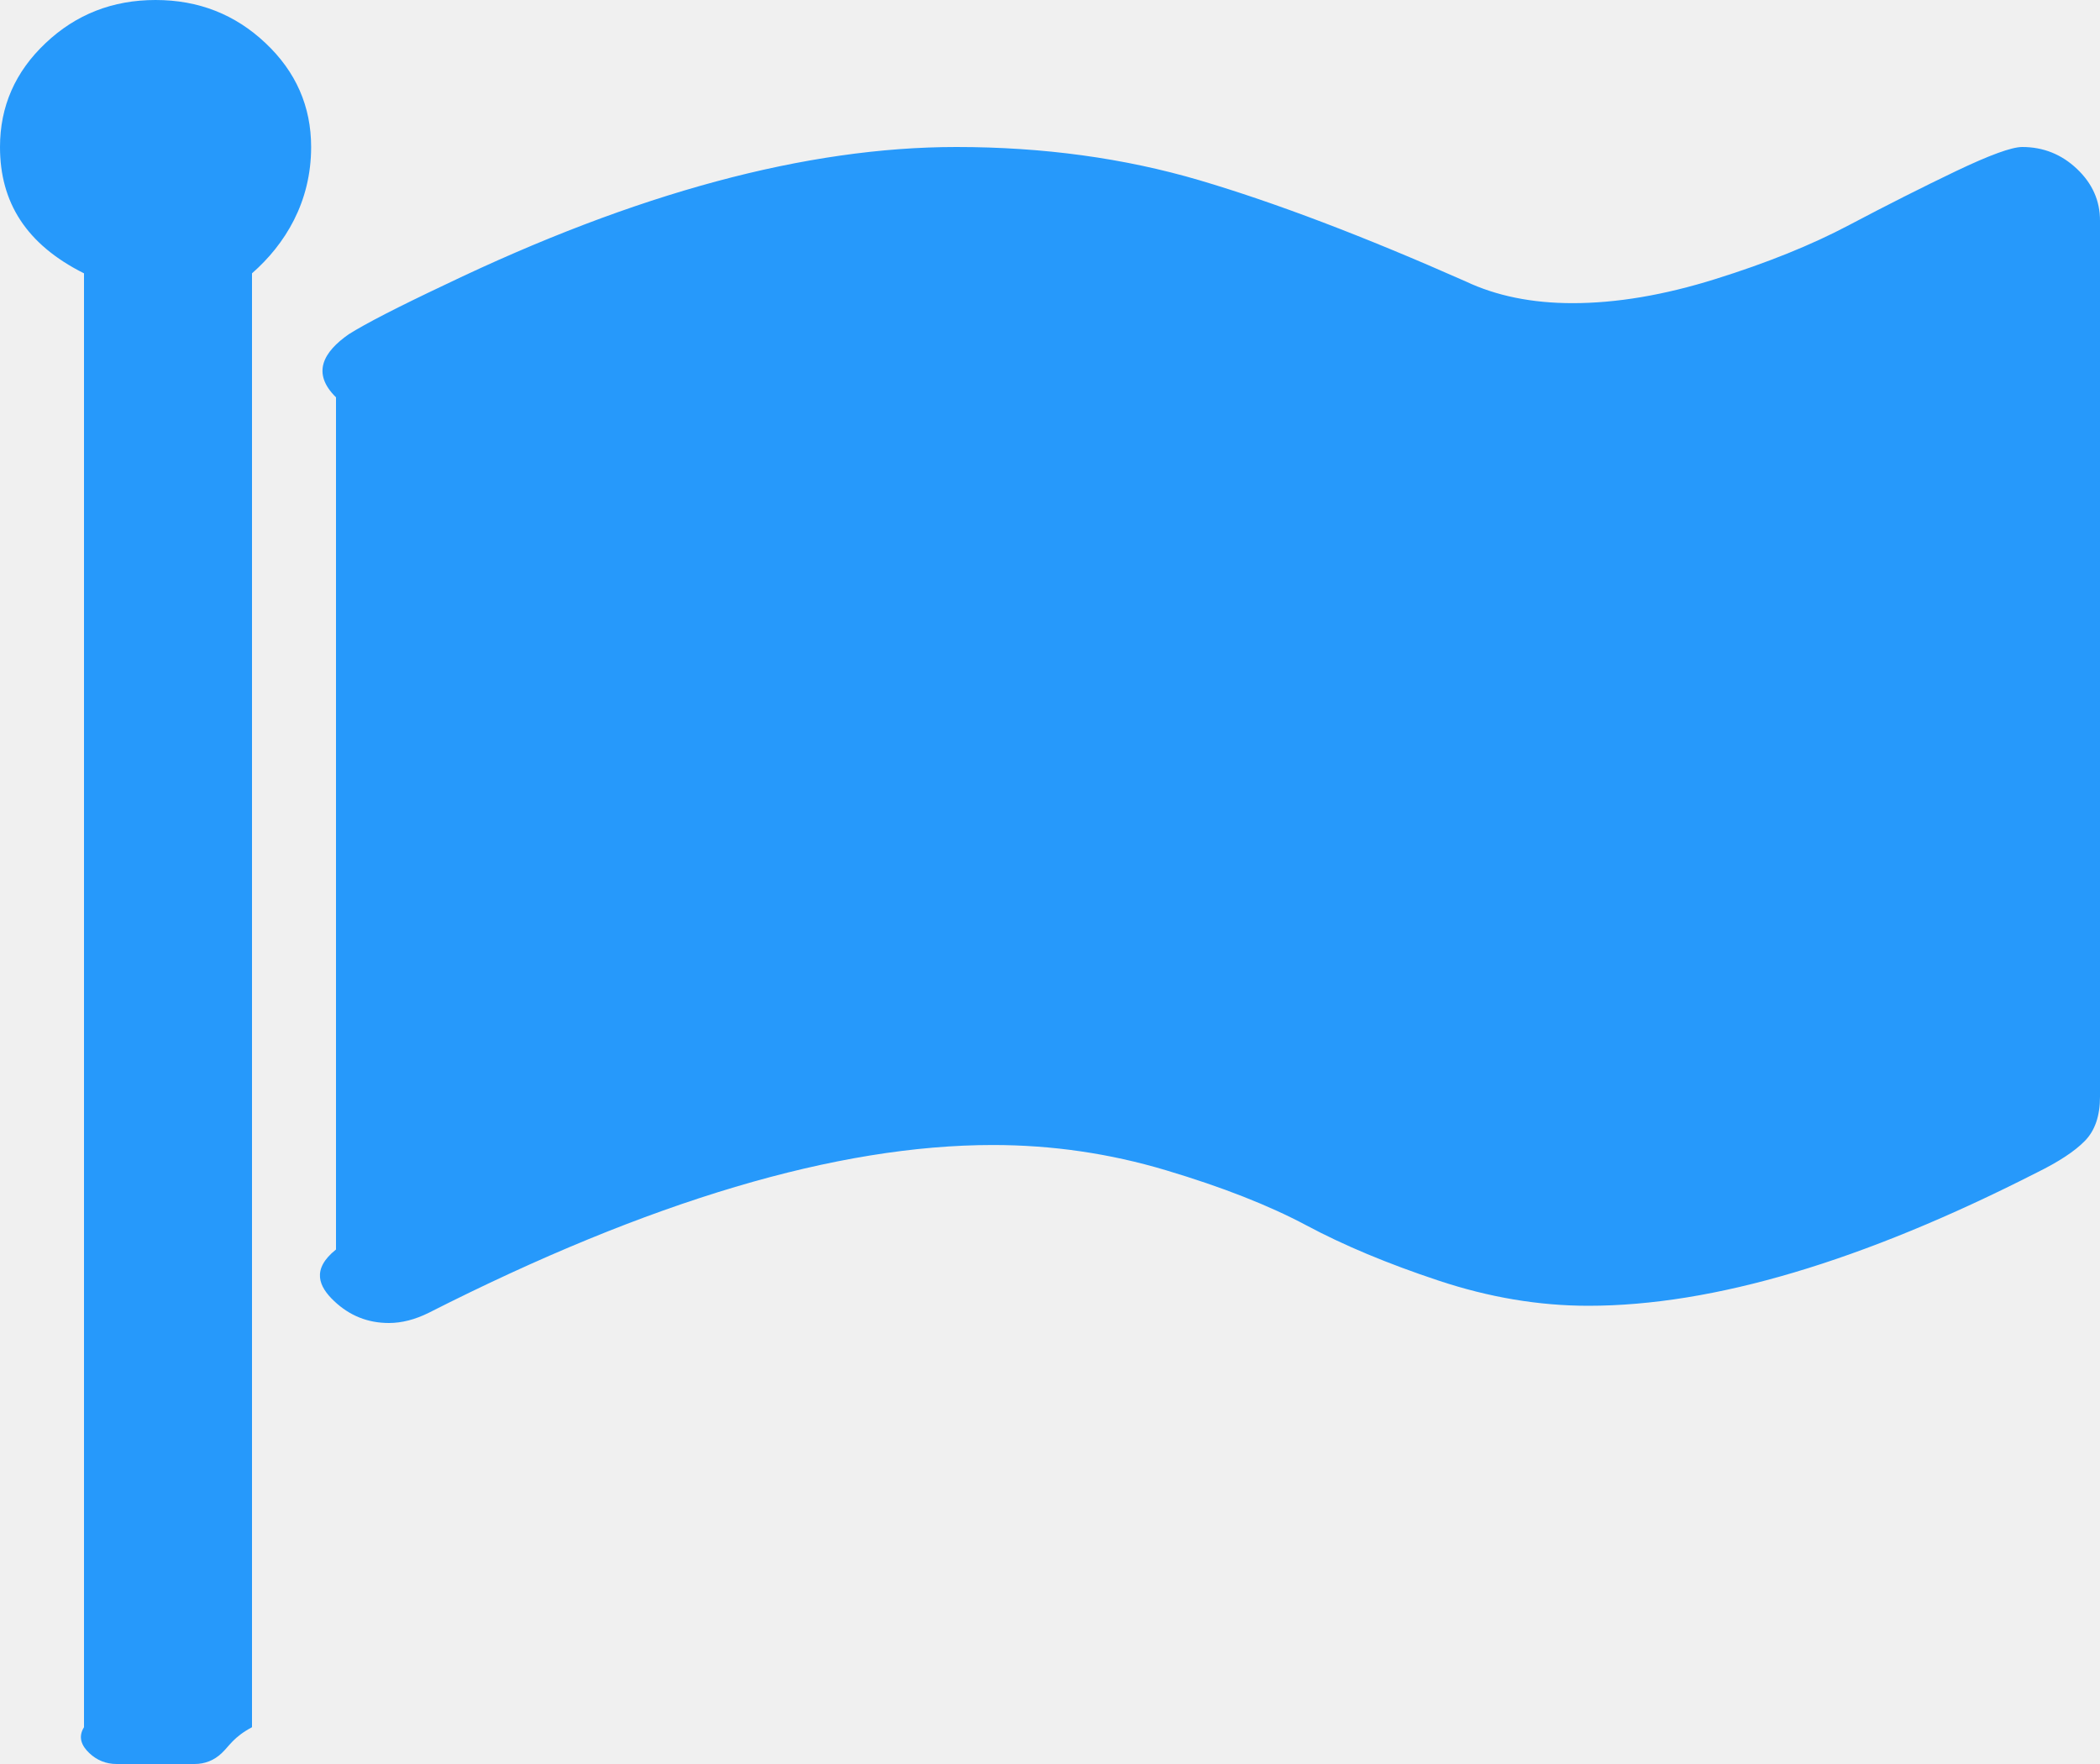
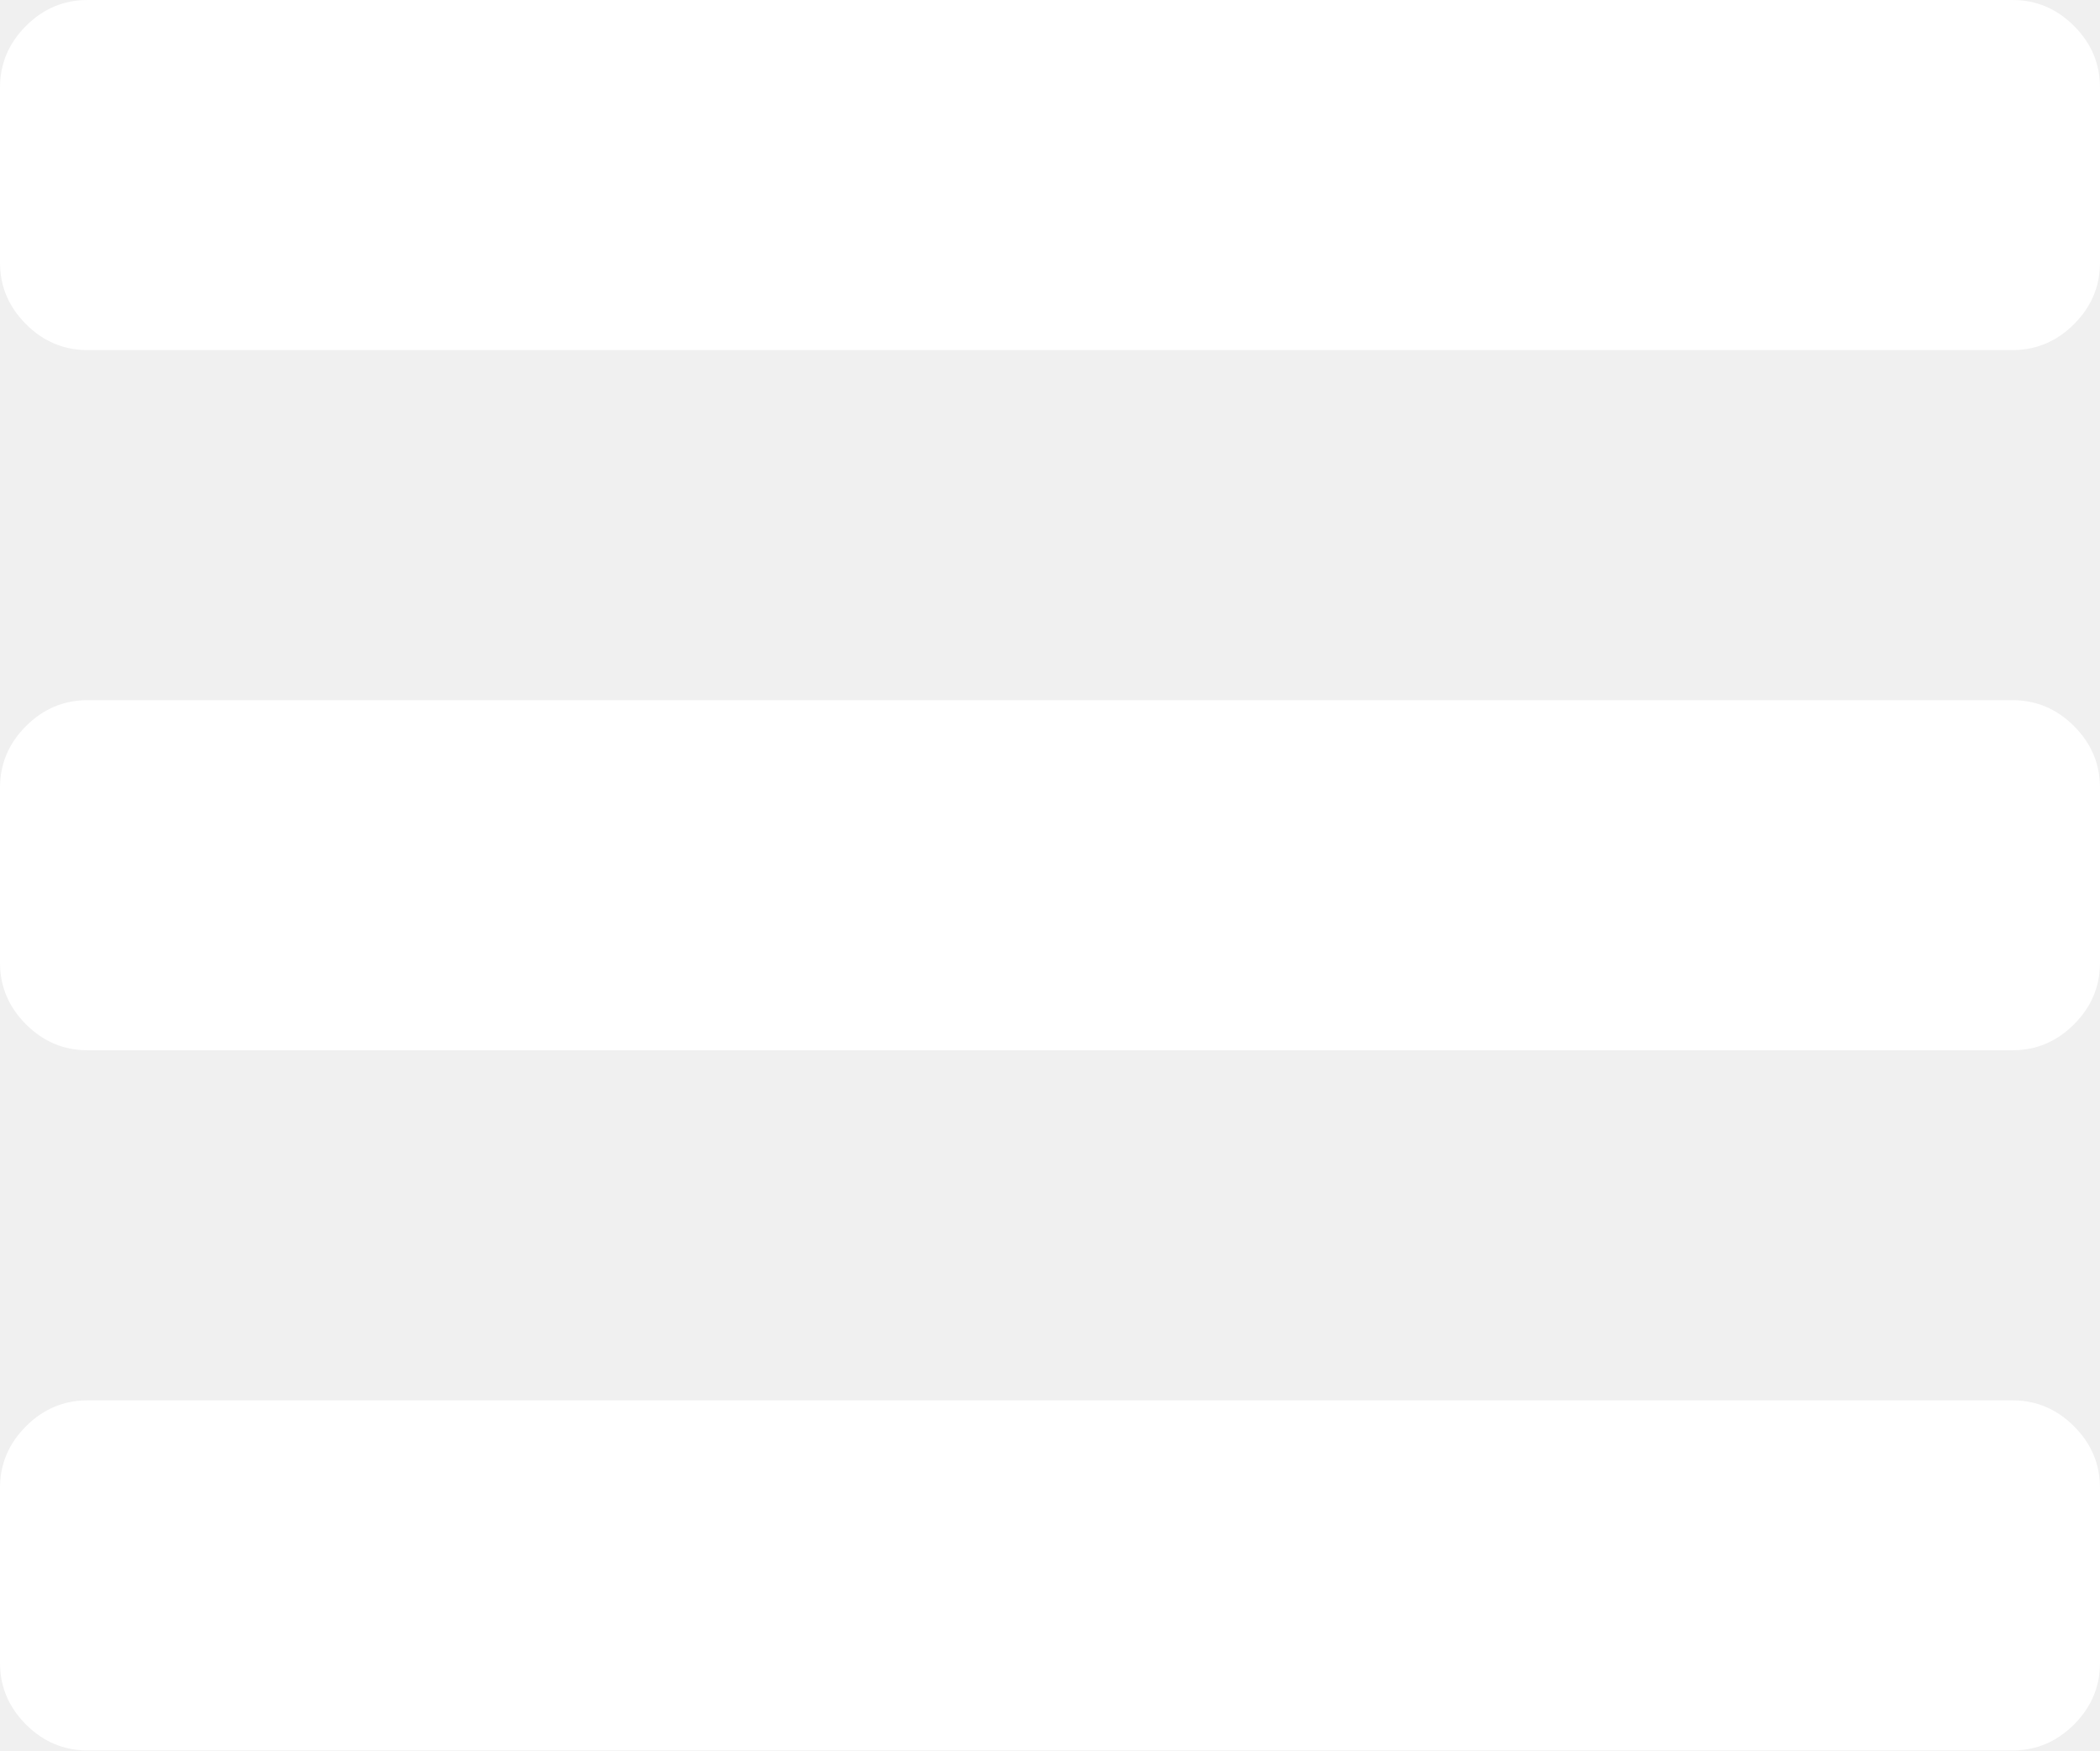
- <svg xmlns="http://www.w3.org/2000/svg" version="1.1" width="25px" height="21px">
-   <g transform="matrix(1 0 0 1 -1117 -97 )">
-     <path d="M 3.161 0.513  C 3.523 0.854  3.704 1.267  3.704 1.75  C 3.704 2.406  3.395 2.908  3 3.254  L 3 20.562  C 2.778 20.681  2.732 20.784  2.64 20.87  C 2.549 20.957  2.44 21  2.315 21  L 1.389 21  C 1.264 21  1.155 20.957  1.063 20.87  C 0.972 20.784  0.926 20.681  1 20.562  L 1 3.254  C 0.309 2.908  0 2.406  0 1.75  C 0 1.267  0.181 0.854  0.543 0.513  C 0.904 0.171  1.341 0  1.852 0  C 2.363 0  2.799 0.171  3.161 0.513  Z M 24.725 2.01  C 24.908 2.183  25 2.388  25 2.625  L 25 13.057  C 25 13.285  24.94 13.46  24.819 13.583  C 24.699 13.706  24.508 13.831  24.248 13.959  C 22.174 15.016  20.394 15.545  18.909 15.545  C 18.321 15.545  17.725 15.445  17.122 15.244  C 16.52 15.044  15.996 14.825  15.553 14.588  C 15.109 14.351  14.552 14.132  13.882 13.932  C 13.211 13.731  12.524 13.631  11.82 13.631  C 9.968 13.631  7.731 14.296  5.107 15.627  C 4.943 15.709  4.784 15.75  4.63 15.75  C 4.379 15.75  4.162 15.663  3.979 15.49  C 3.795 15.317  3.704 15.112  4 14.875  L 4 4.73  C 3.704 4.439  3.853 4.188  4.152 3.979  C 4.355 3.851  4.736 3.655  5.295 3.391  C 7.571 2.297  9.602 1.75  11.386 1.75  C 12.418 1.75  13.383 1.882  14.28 2.146  C 15.177 2.411  16.233 2.812  17.448 3.35  C 17.814 3.523  18.239 3.609  18.721 3.609  C 19.242 3.609  19.809 3.514  20.421 3.322  C 21.033 3.131  21.564 2.917  22.012 2.68  C 22.461 2.443  22.885 2.229  23.286 2.037  C 23.686 1.846  23.949 1.75  24.074 1.75  C 24.325 1.75  24.542 1.837  24.725 2.01  Z " fill-rule="nonzero" fill="#2699fb" stroke="none" transform="matrix(1 0 0 1 1117 97 )" />
+ <svg xmlns="http://www.w3.org/2000/svg" version="1.1" width="36px" height="30px">
+   <g transform="matrix(1 0 0 1 -23 -26 )">
+     <path d="M 35.555 24.445  C 35.852 24.742  36 25.094  36 25.5  L 36 28.5  C 36 28.906  35.852 29.258  35.555 29.555  C 35.258 29.852  34.906 30  34.5 30  L 1.5 30  C 1.094 30  0.742 29.852  0.445 29.555  C 0.148 29.258  0 28.906  0 28.5  L 0 25.5  C 0 25.094  0.148 24.742  0.445 24.445  C 0.742 24.148  1.094 24  1.5 24  L 34.5 24  C 34.906 24  35.258 24.148  35.555 24.445  Z M 35.555 12.445  C 35.852 12.742  36 13.094  36 13.5  L 36 16.5  C 36 16.906  35.852 17.258  35.555 17.555  C 35.258 17.852  34.906 18  34.5 18  L 1.5 18  C 1.094 18  0.742 17.852  0.445 17.555  C 0.148 17.258  0 16.906  0 16.5  L 0 13.5  C 0 13.094  0.148 12.742  0.445 12.445  C 0.742 12.148  1.094 12  1.5 12  L 34.5 12  C 34.906 12  35.258 12.148  35.555 12.445  Z M 35.555 0.445  C 35.852 0.742  36 1.094  36 1.5  L 36 4.5  C 36 4.906  35.852 5.258  35.555 5.555  C 35.258 5.852  34.906 6  34.5 6  L 1.5 6  C 1.094 6  0.742 5.852  0.445 5.555  C 0.148 5.258  0 4.906  0 4.5  L 0 1.5  C 0 1.094  0.148 0.742  0.445 0.445  C 0.742 0.148  1.094 0  1.5 0  L 34.5 0  C 34.906 0  35.258 0.148  35.555 0.445  Z " fill-rule="nonzero" fill="#ffffff" stroke="none" transform="matrix(1 0 0 1 23 26 )" />
  </g>
</svg>
